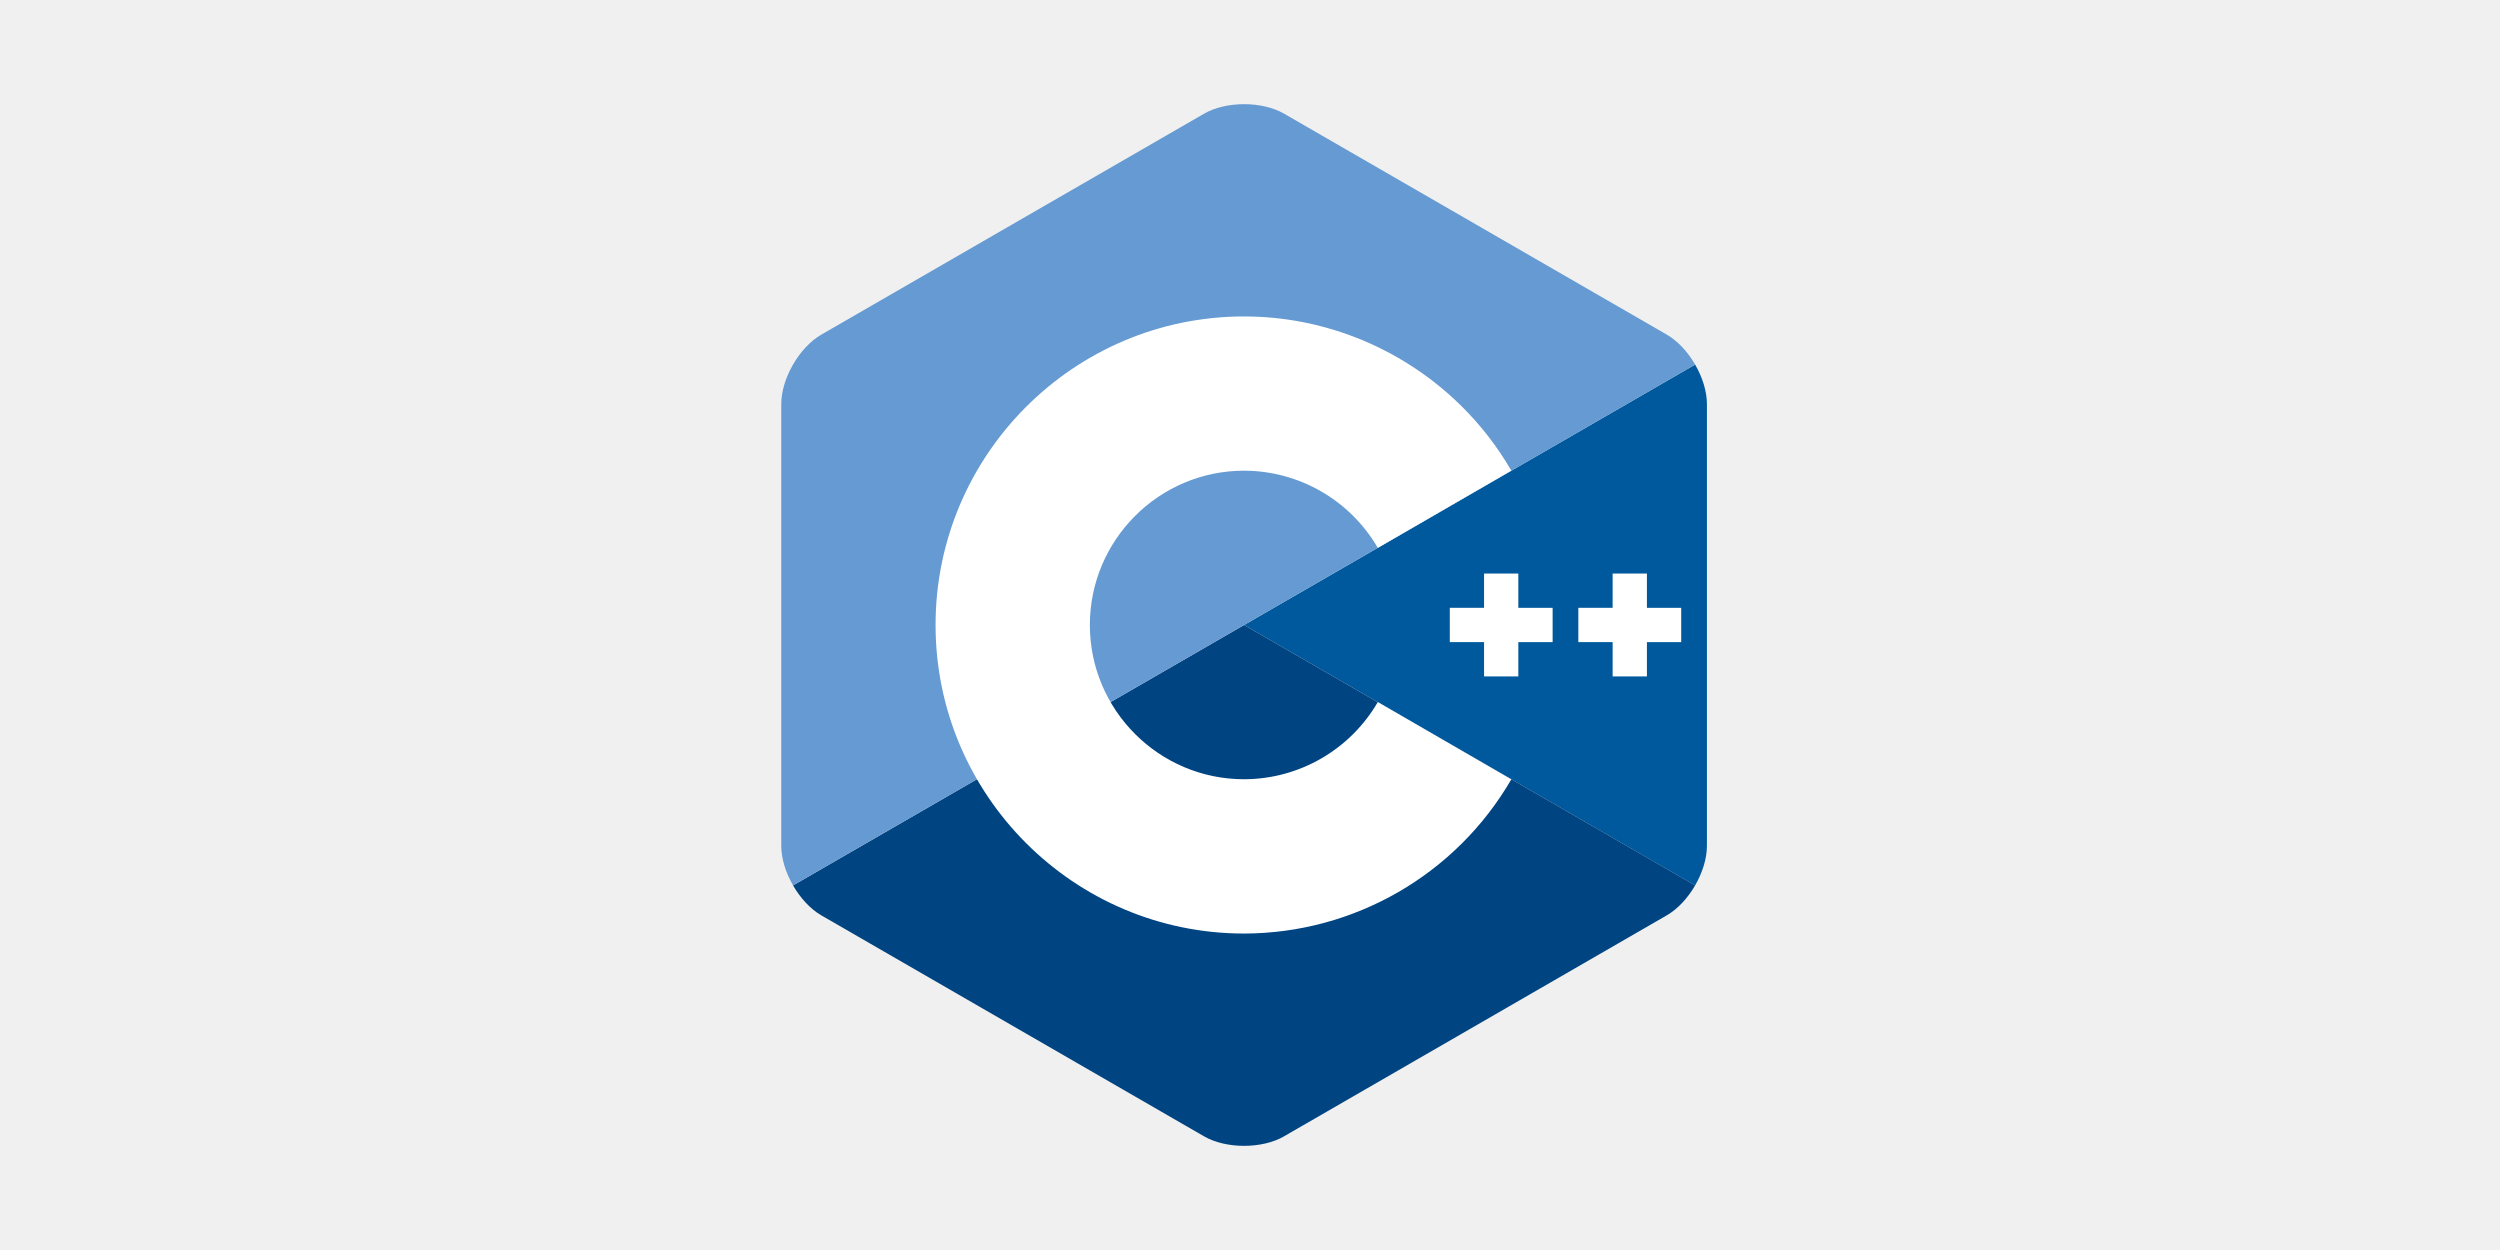
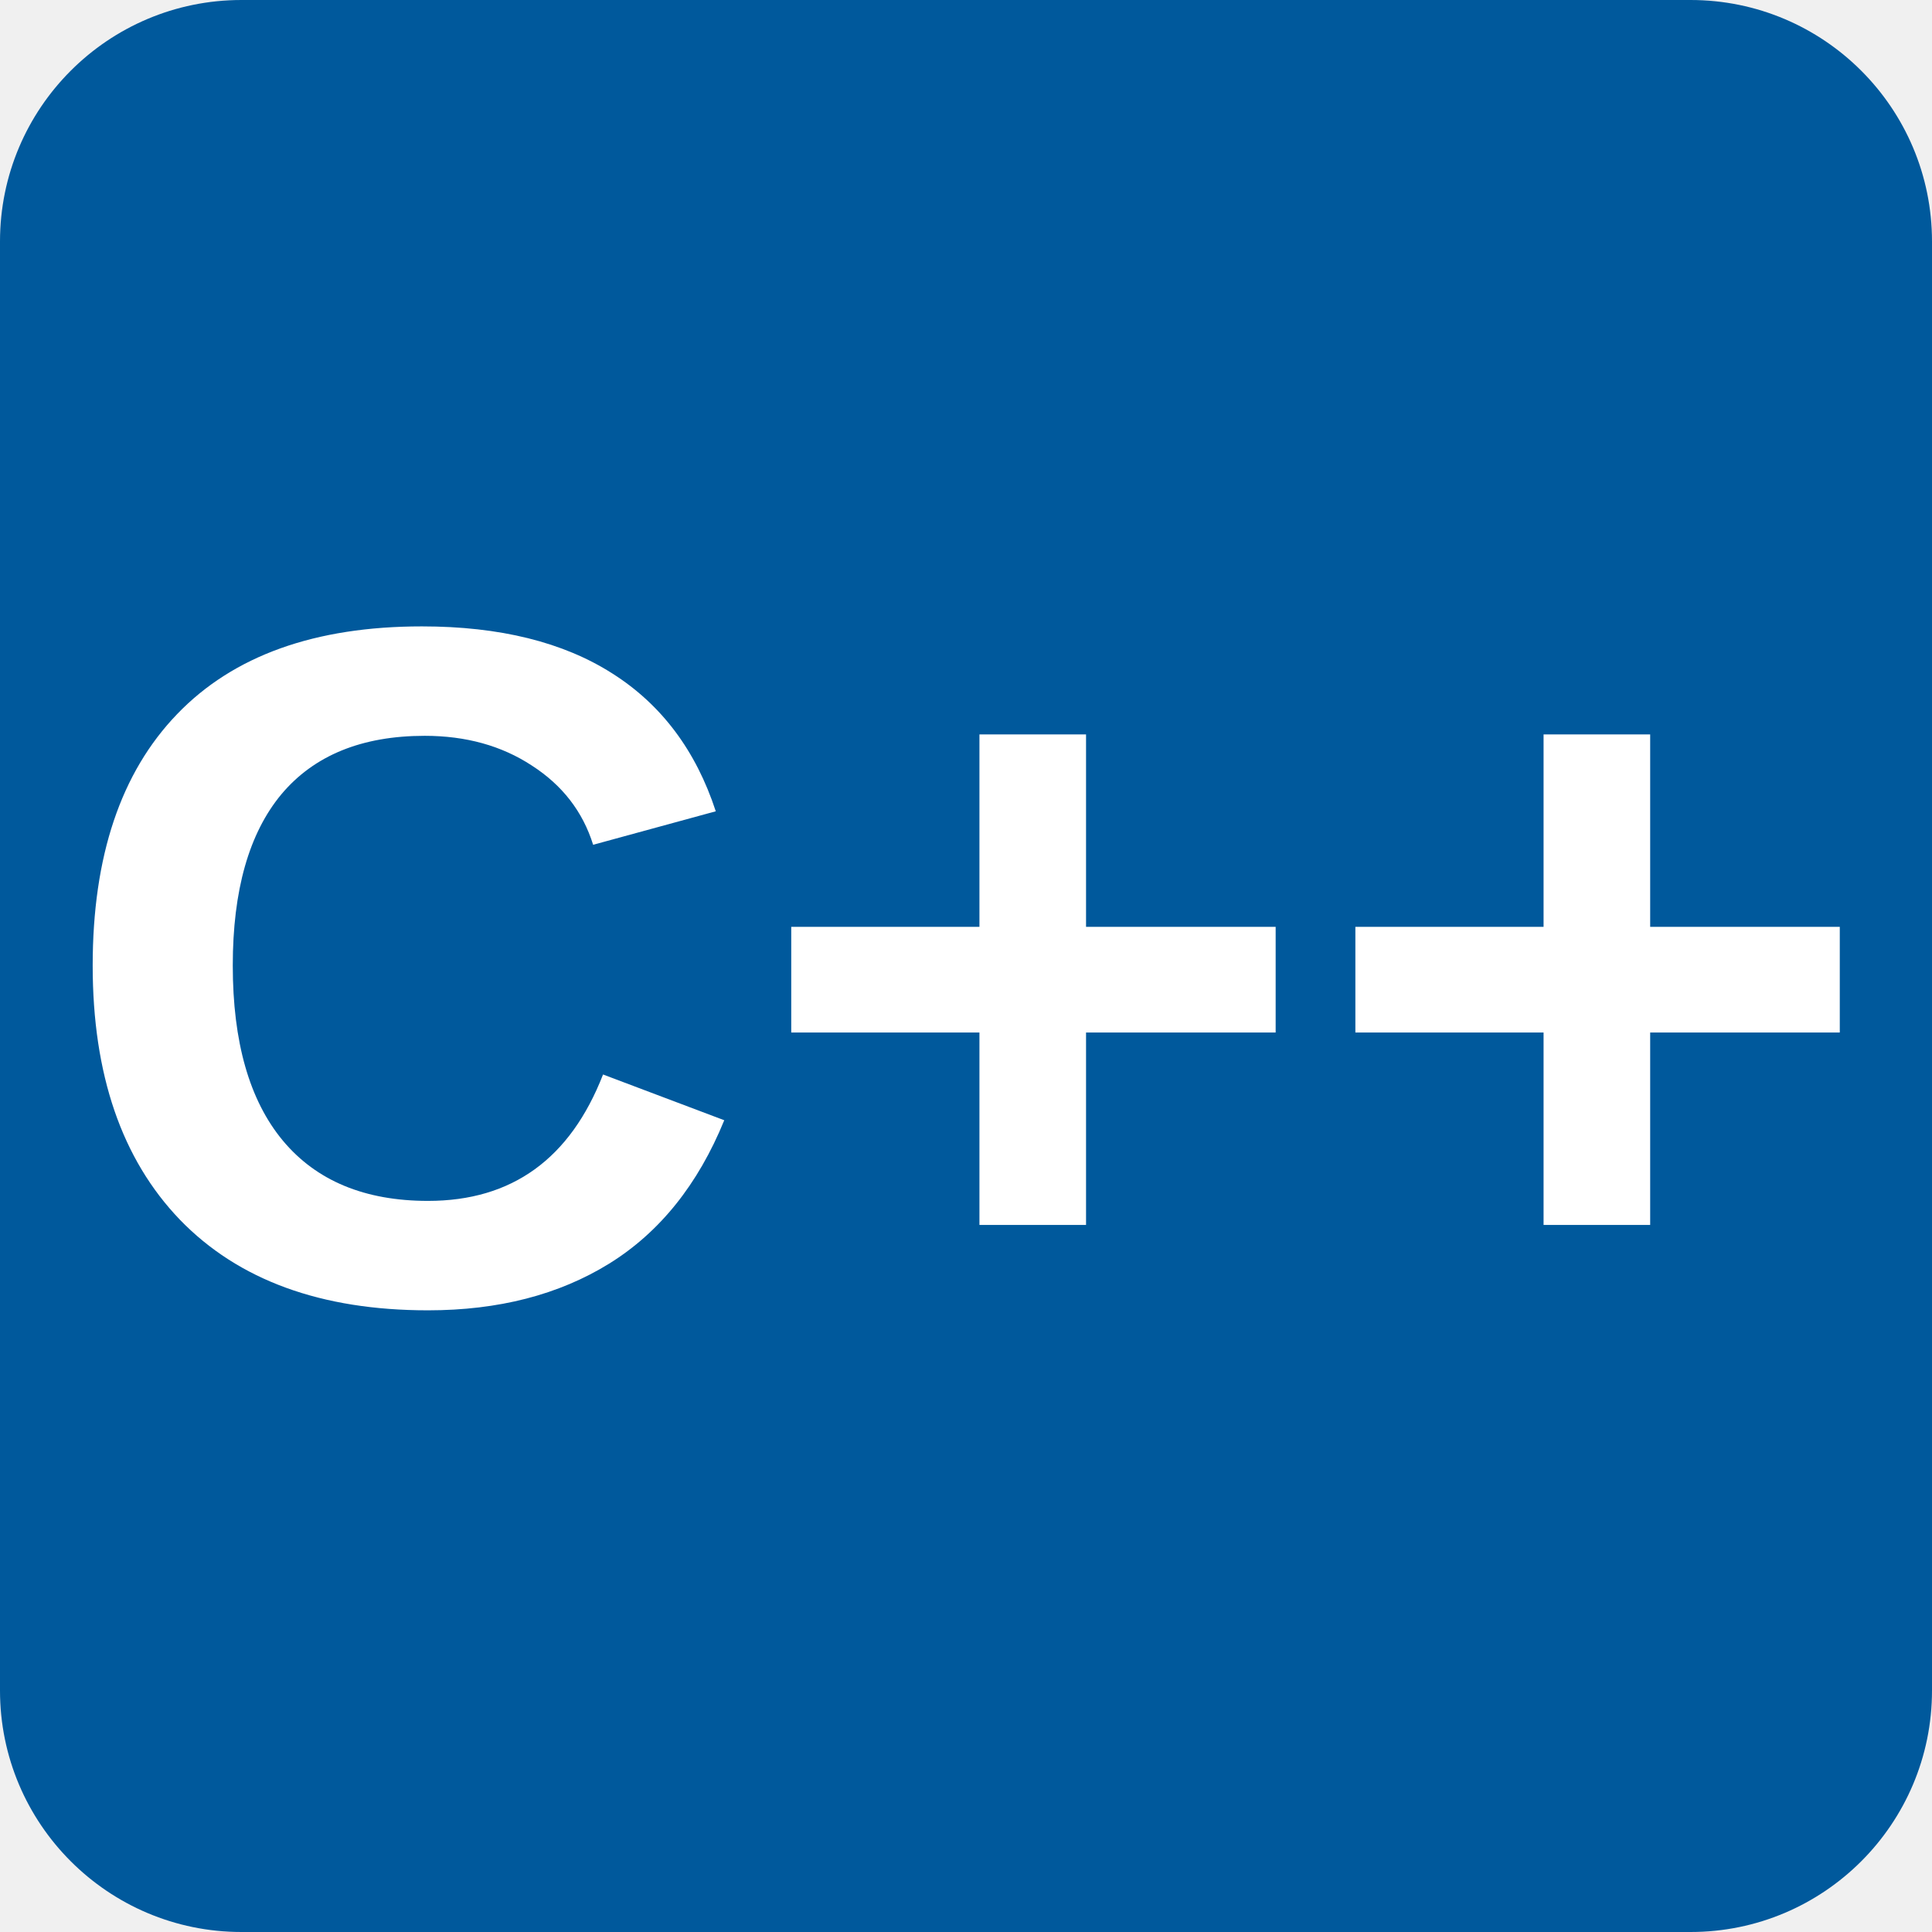
- <svg xmlns="http://www.w3.org/2000/svg" width="120" height="60" aria-label="C++ logo" viewBox="0 0 120 60">
-   <path fill="#00599c" d="M81.366 42.5c.348-.604.566-1.284.566-1.895v-21.21c0-.611-.216-1.291-.566-1.895L59.716 30z" />
-   <path fill="#004482" d="m61.64 54.54 18.367-10.605c.53-.305 1.01-.833 1.359-1.437L59.716 30l-21.65 12.5c.348.604.83 1.132 1.358 1.438l18.367 10.604c1.059.612 2.791.612 3.848 0z" />
-   <path fill="#659ad2" d="M81.367 17.5c-.35-.604-.83-1.131-1.36-1.437L61.64 5.459c-1.058-.612-2.79-.612-3.848 0L39.424 16.062c-1.058.61-1.923 2.11-1.923 3.332v21.21c0 .611.216 1.291.566 1.895L59.716 30z" />
-   <path fill="#fff" d="M59.716 44.81c-8.166 0-14.809-6.645-14.809-14.811s6.644-14.81 14.81-14.81c5.27 0 10.184 2.836 12.826 7.4l-6.409 3.709a7.44 7.44 0 0 0-6.416-3.705c-4.083 0-7.405 3.322-7.405 7.406s3.322 7.405 7.405 7.405a7.44 7.44 0 0 0 6.417-3.705l6.409 3.709a14.86 14.86 0 0 1-12.827 7.402z" />
-   <path fill="#fff" d="M71.235 32.468h1.645v-1.646h1.646v-1.646H72.88V27.53h-1.645v1.645H69.59v1.646h1.645zm6.171 0h1.646v-1.646h1.646v-1.646h-1.646V27.53h-1.646v1.645H75.76v1.646h1.646z" />
+ <svg xmlns="http://www.w3.org/2000/svg" aria-label="C++ logo" viewBox="0 0 64 64">
+   <rect width="64" height="64" fill="#00599c" rx="8" />
+   <text x="50%" y="50%" font-size="32" font-family="Arial, sans-serif" font-weight="700" fill="#fff" text-anchor="middle" dominant-baseline="central">C++</text>
</svg>
